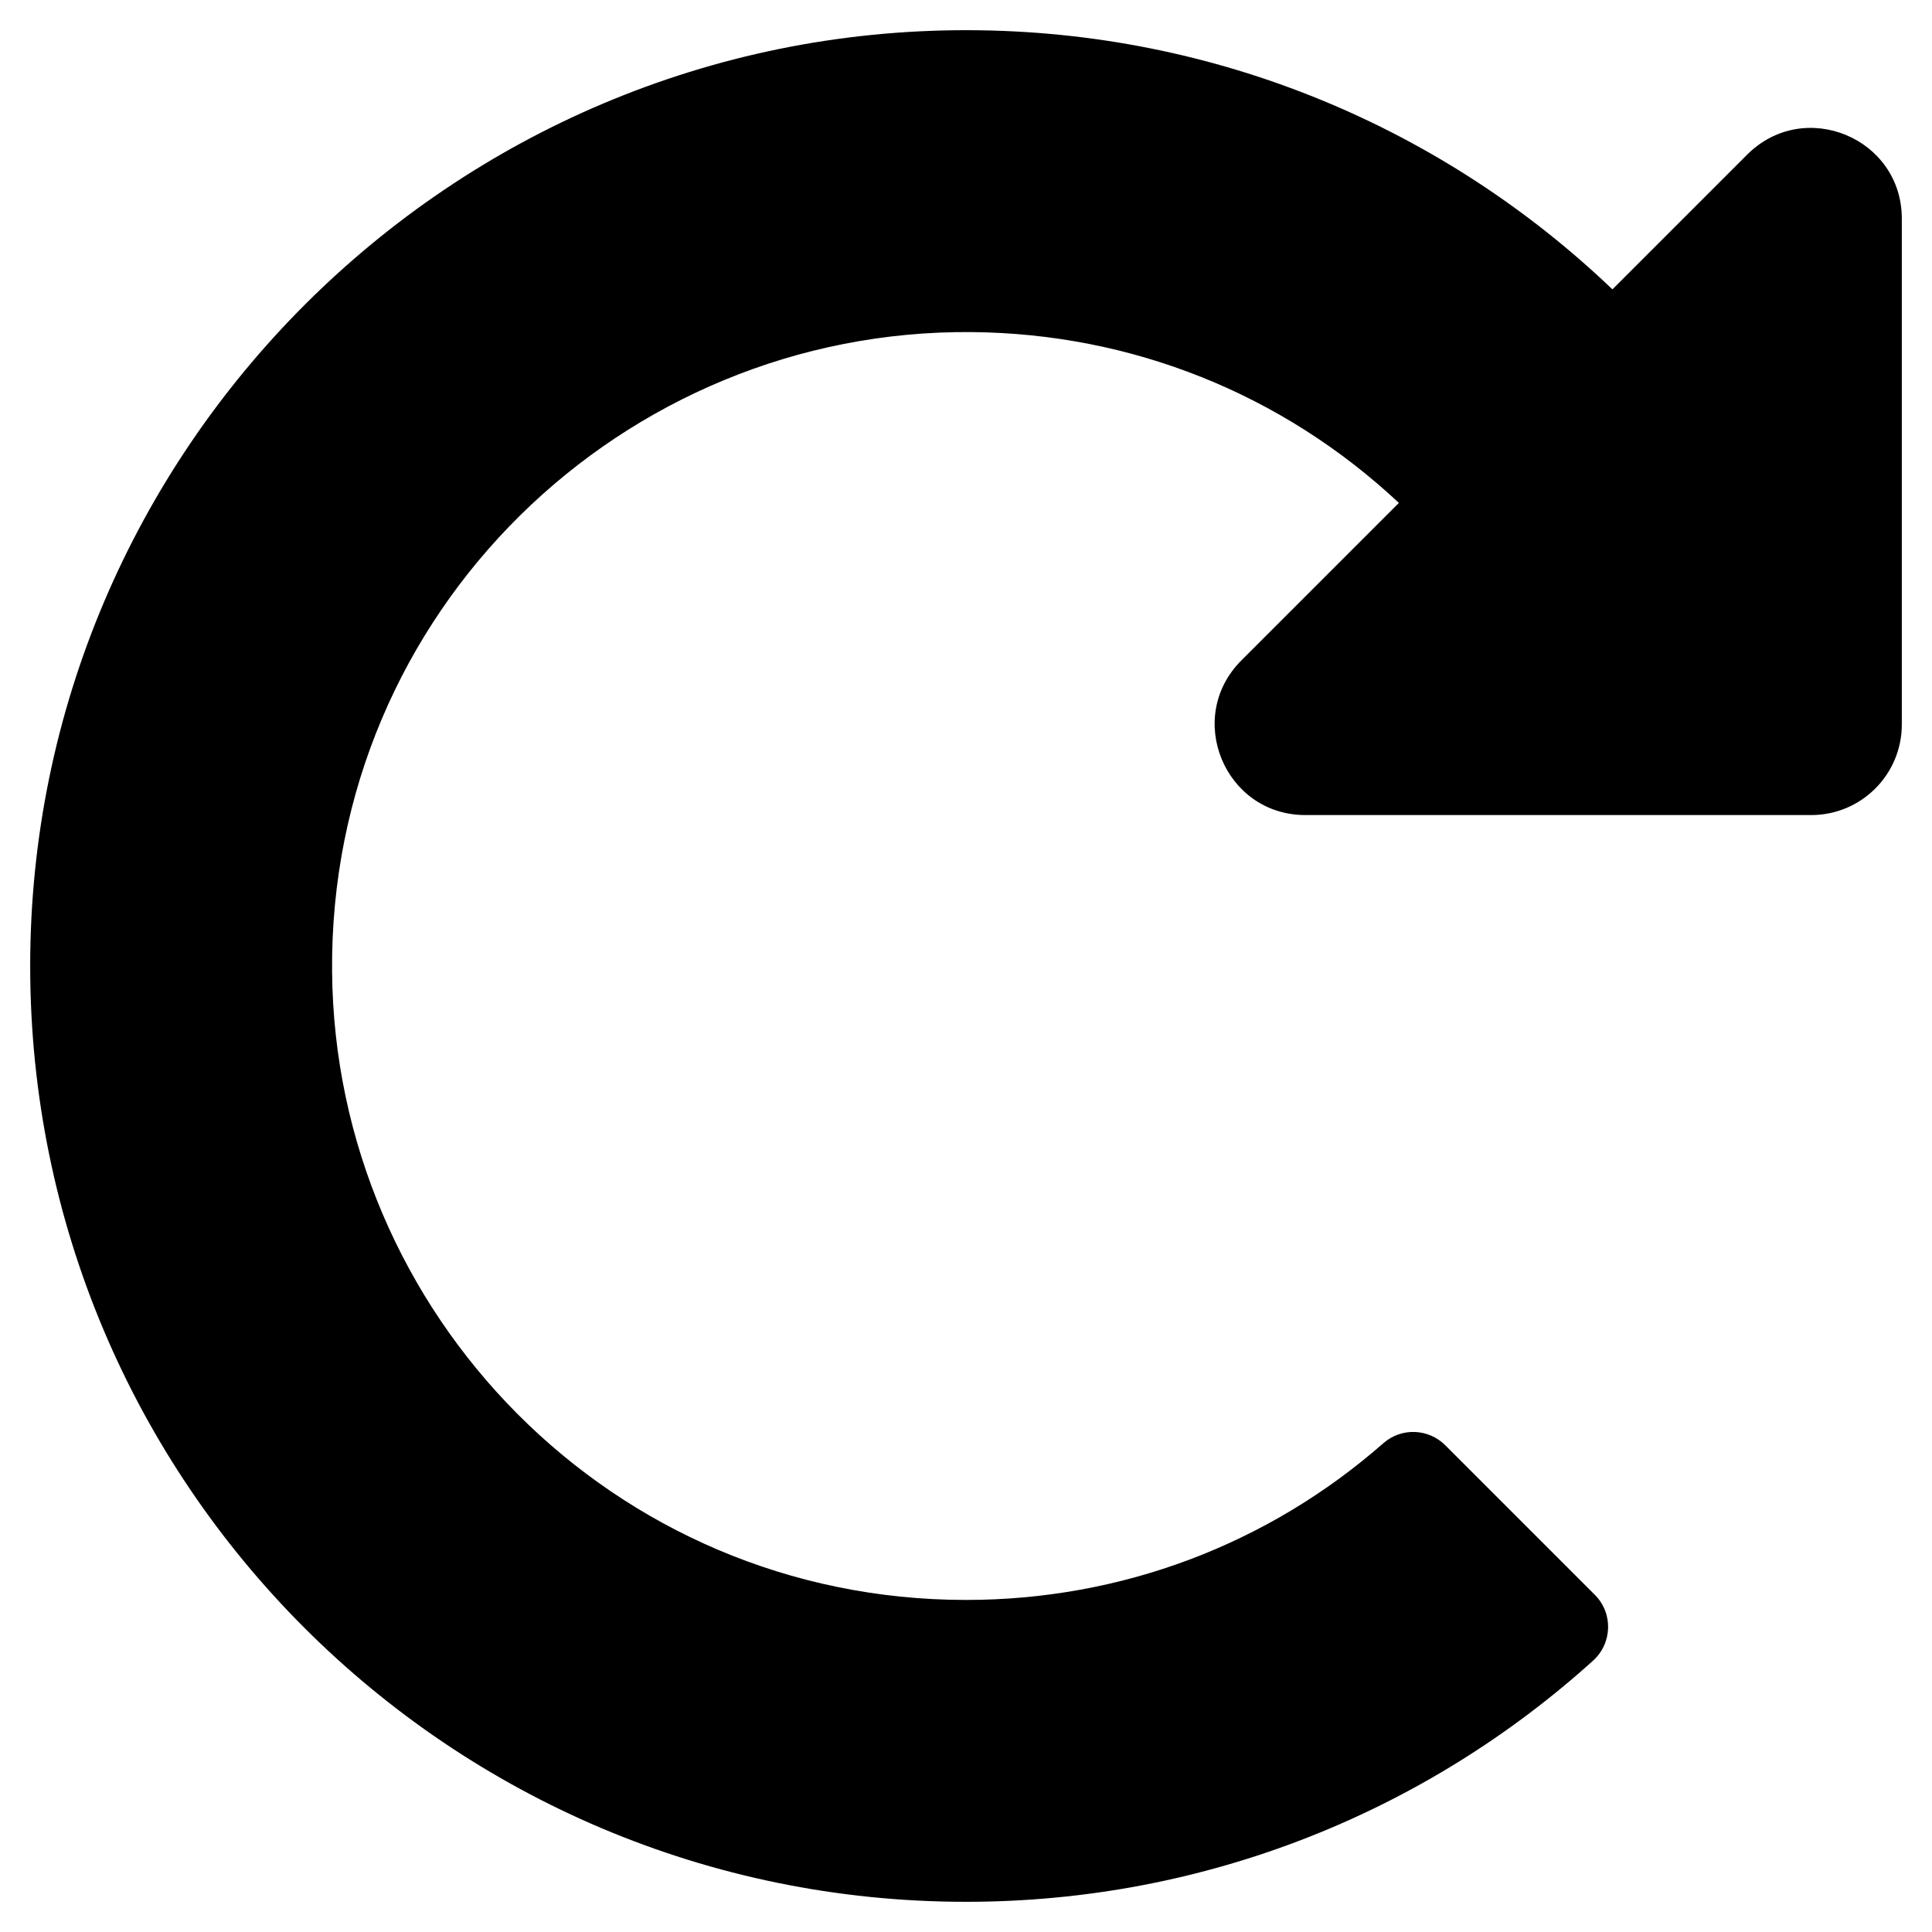
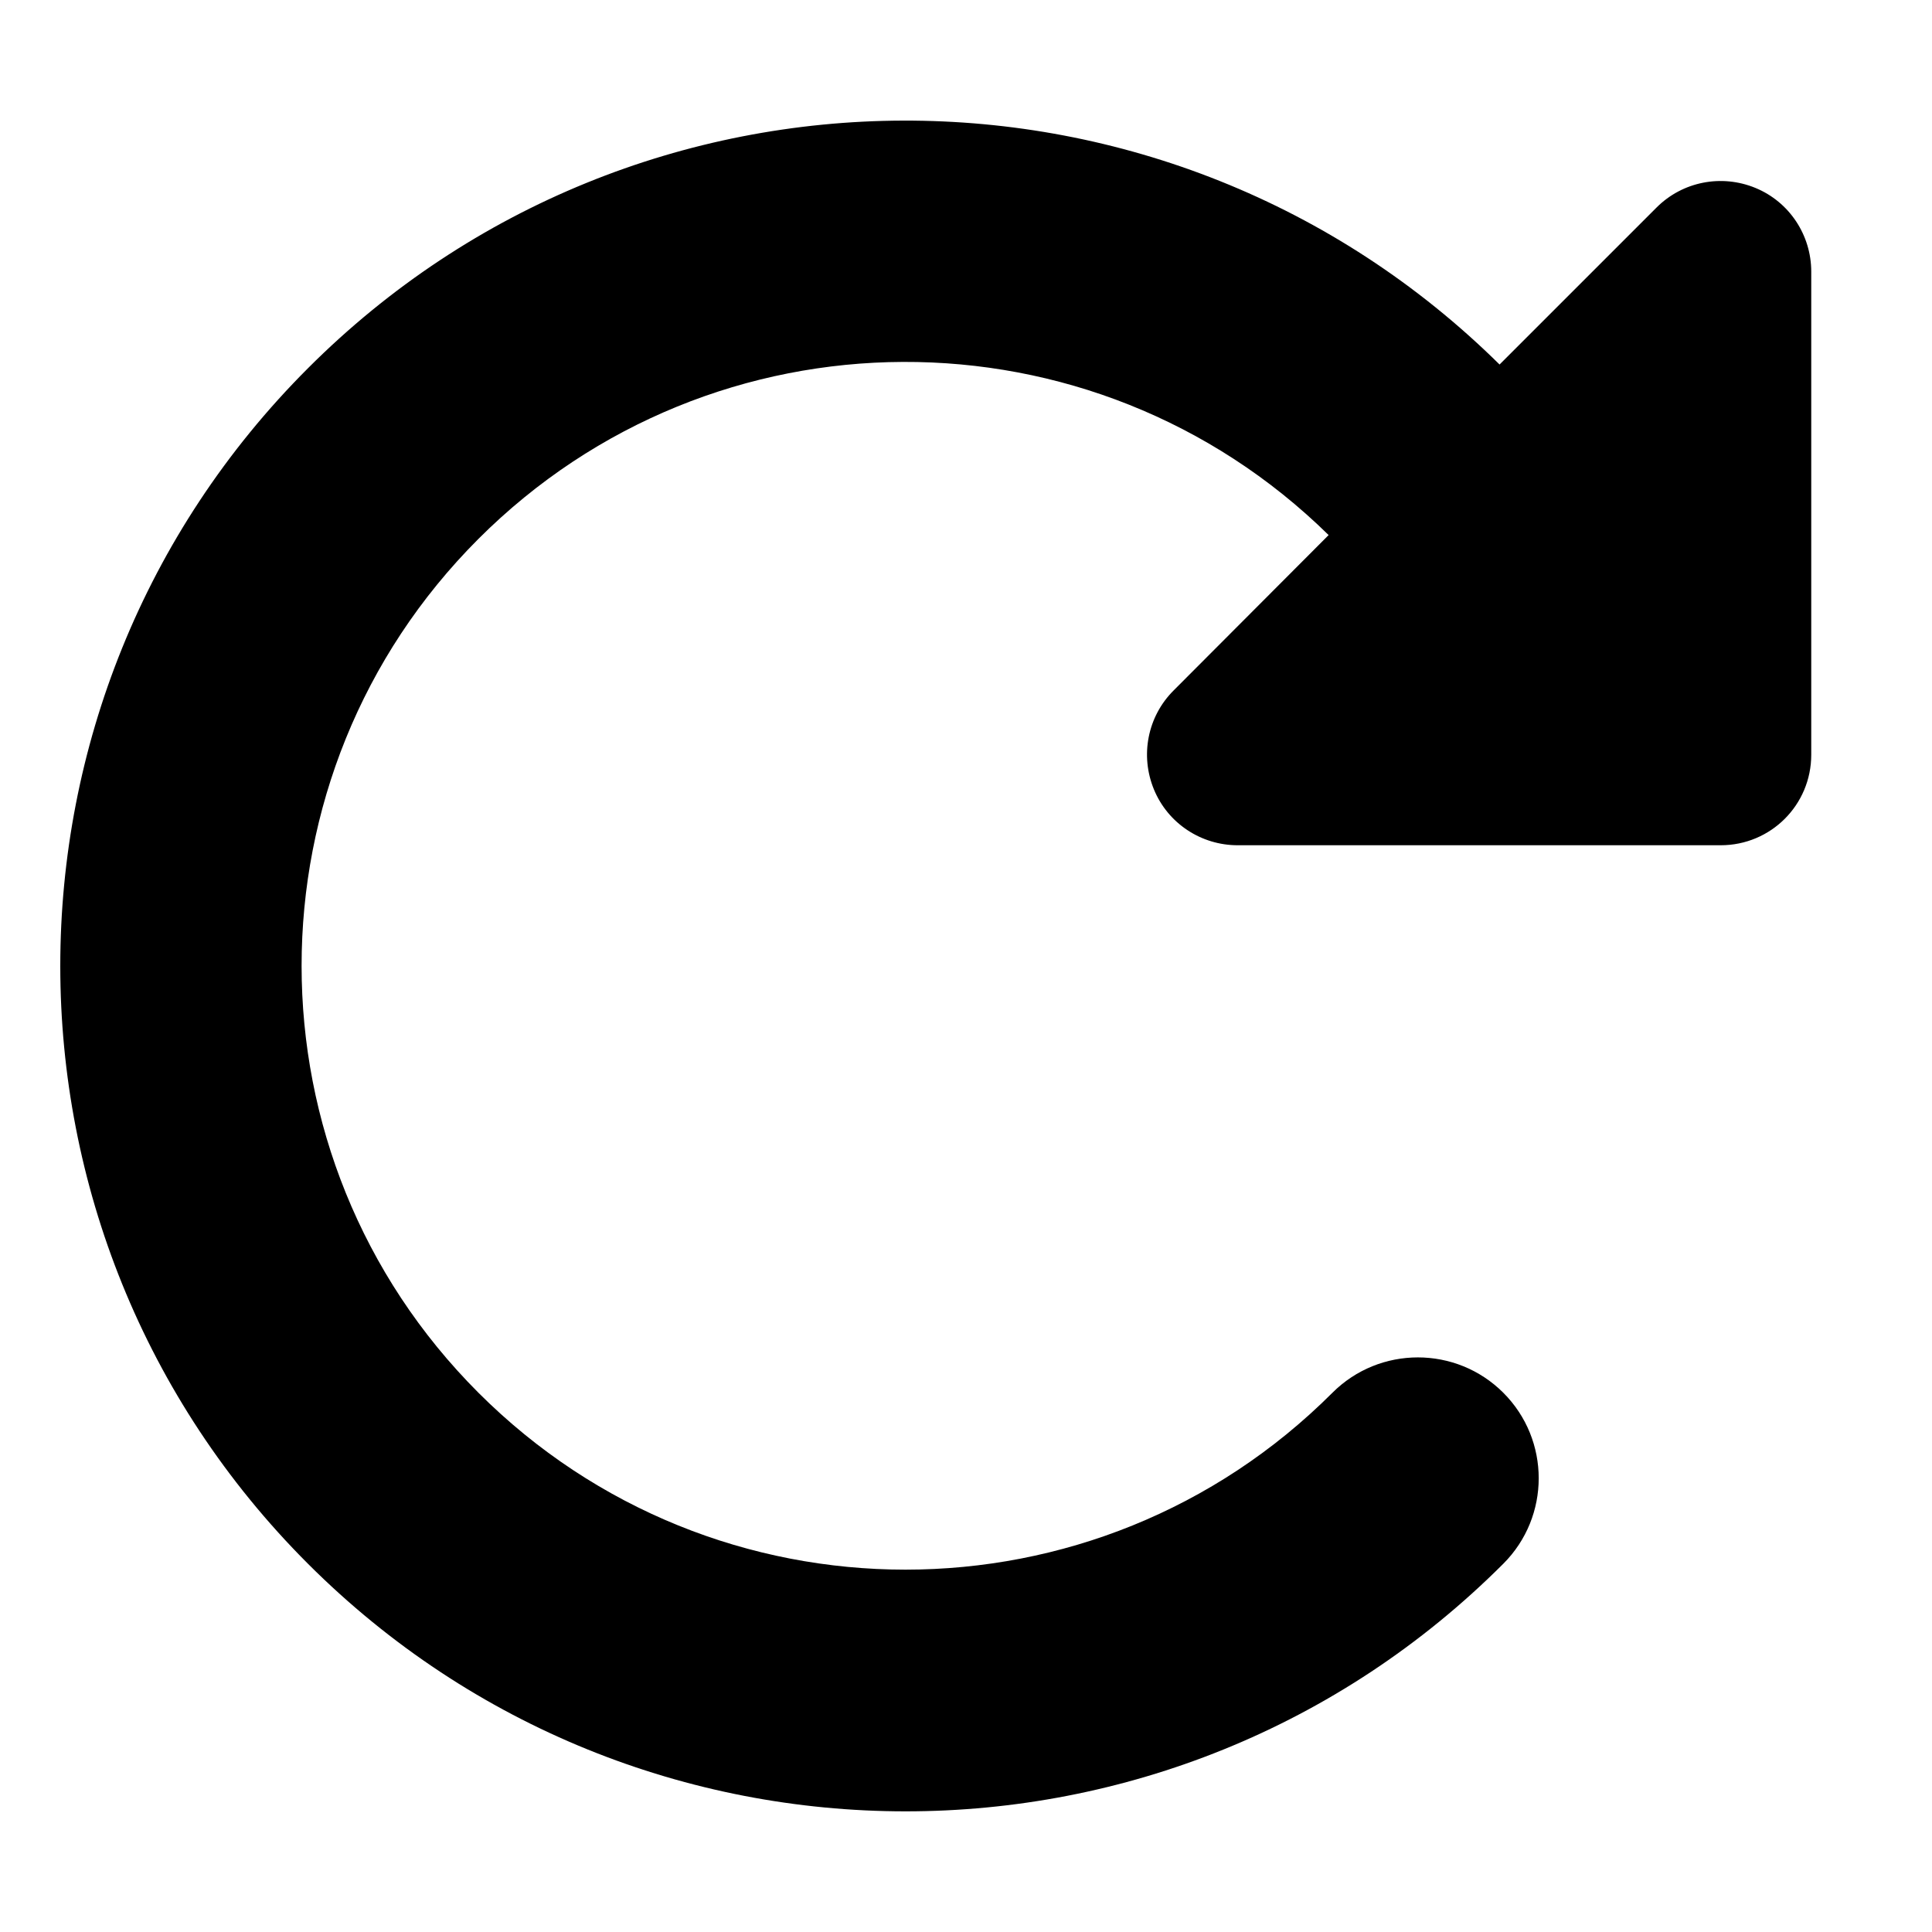
<svg xmlns="http://www.w3.org/2000/svg" viewBox="0 0 512 512">
-   <path d="M256.455 8c66.269.119 126.437 26.233 170.859 68.685l35.715-35.715C478.149 25.851 504 36.559 504 57.941V192c0 13.255-10.745 24-24 24H345.941c-21.382 0-32.09-25.851-16.971-40.971l41.75-41.75c-30.864-28.899-70.801-44.907-113.23-45.273-92.398-.798-170.283 73.977-169.484 169.442C88.764 348.009 162.184 424 256 424c41.127 0 79.997-14.678 110.629-41.556 4.743-4.161 11.906-3.908 16.368.553l39.662 39.662c4.872 4.872 4.631 12.815-.482 17.433C378.202 479.813 319.926 504 256 504 119.034 504 8.001 392.967 8 256.002 7.999 119.193 119.646 7.755 256.455 8z" />
+   <path d="M447.5 224H456c13.3 0 24-10.7 24-24V72c0-9.7-5.8-18.5-14.8-22.2s-19.3-1.7-26.2 5.2L397.4 96.6c-87.6-86.5-228.7-86.2-315.8 1c-87.5 87.5-87.5 229.3 0 316.8s229.3 87.5 316.8 0c12.5-12.5 12.5-32.8 0-45.3s-32.8-12.5-45.3 0c-62.5 62.5-163.8 62.5-226.3 0s-62.5-163.8 0-226.3c62.2-62.2 162.7-62.5 225.3-1L311 183c-6.9 6.9-8.9 17.2-5.2 26.2s12.5 14.8 22.2 14.8H447.5z" />
</svg>
